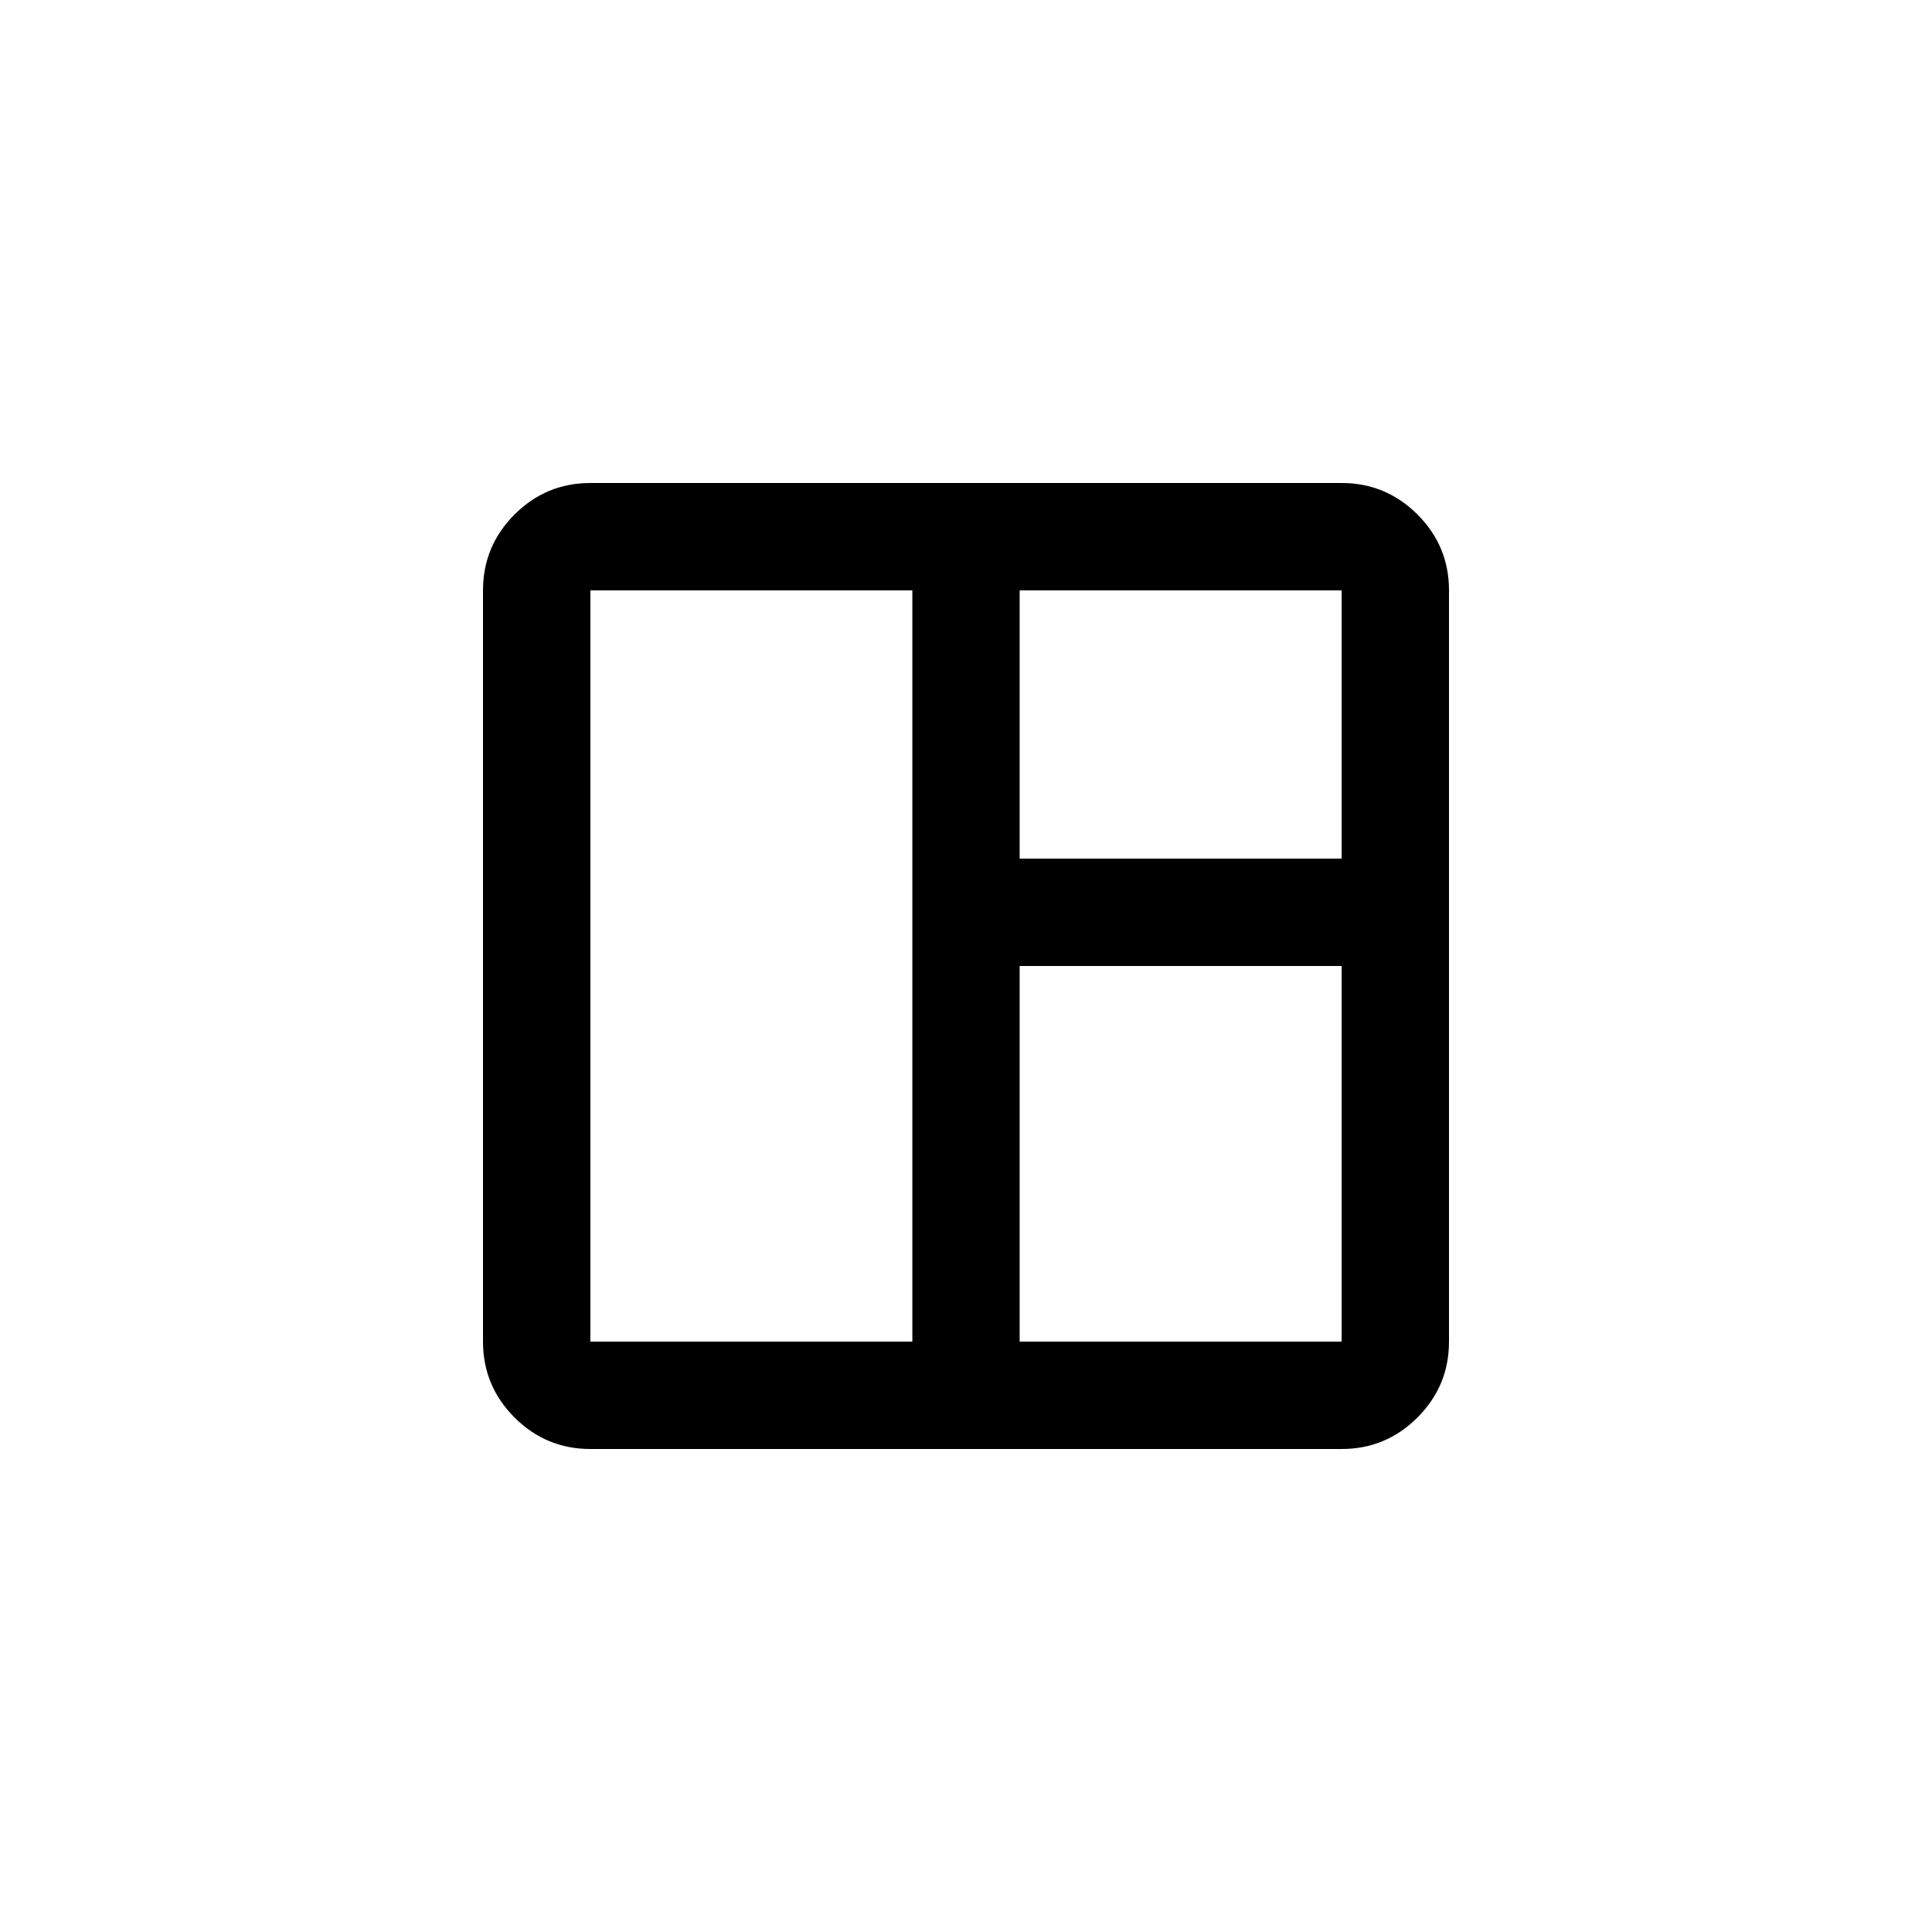
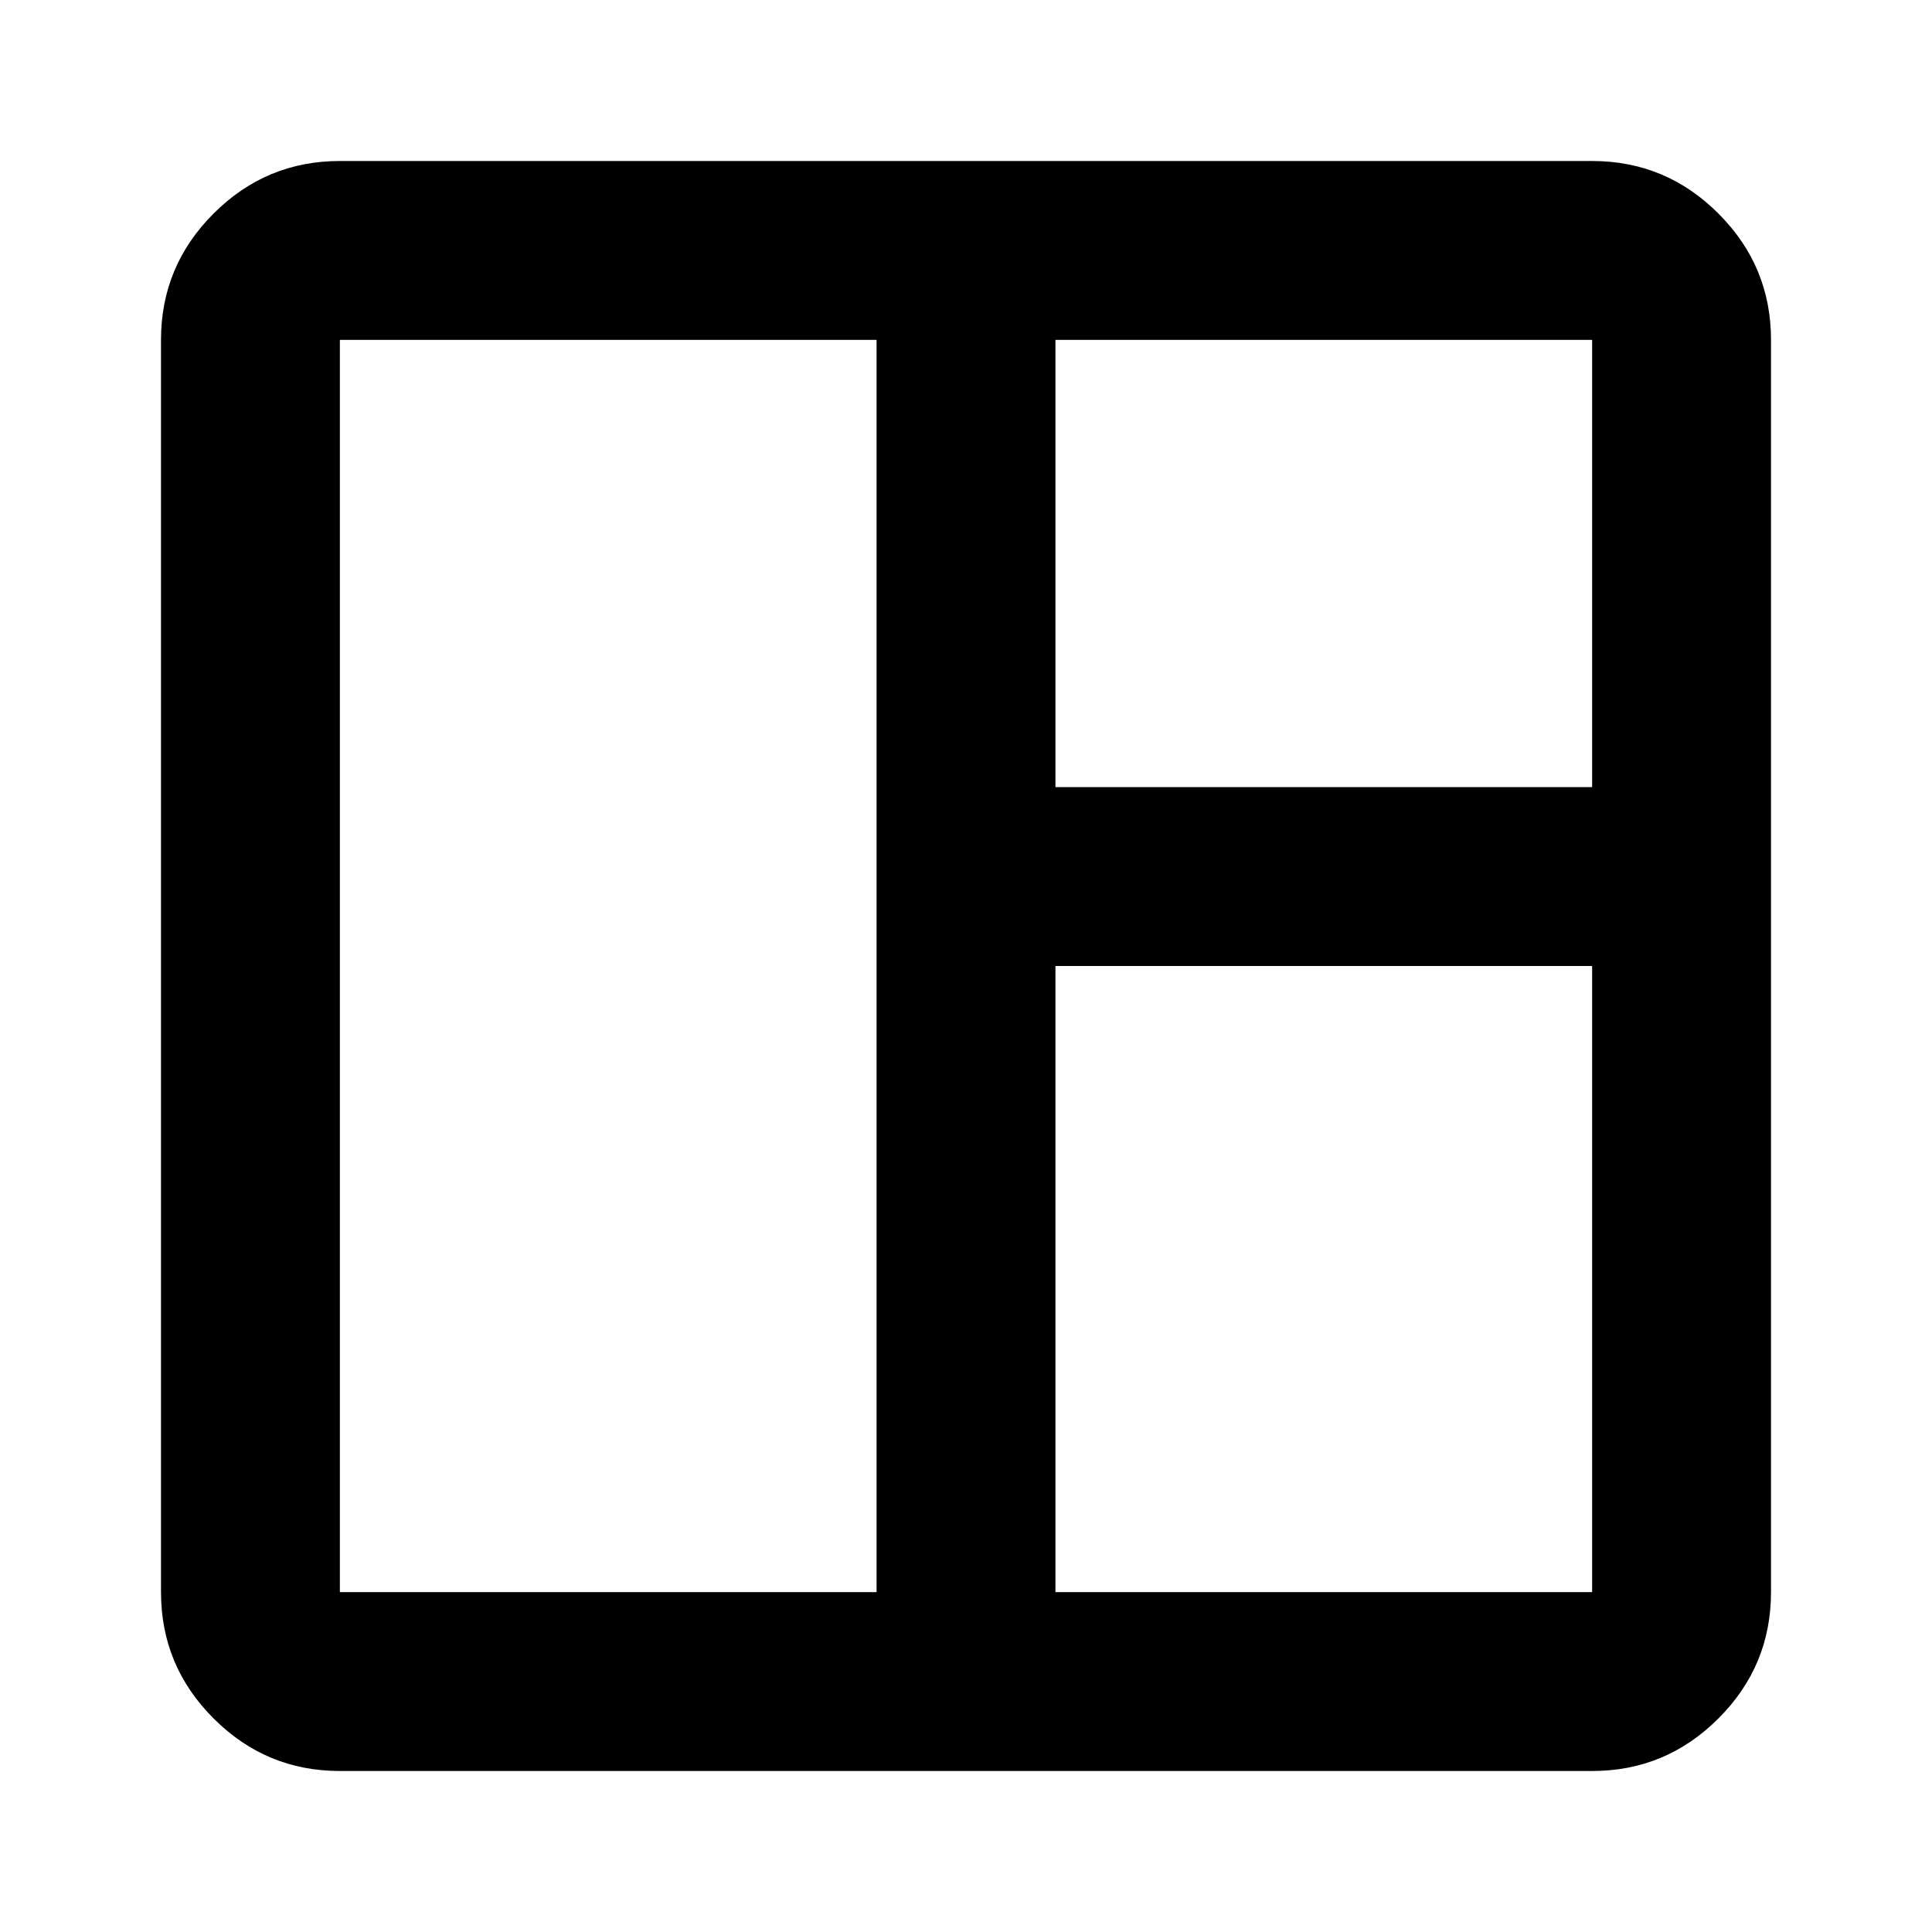
<svg xmlns="http://www.w3.org/2000/svg" width="48" height="48" viewBox="0 0 48 48" fill="none">
-   <path d="M14.667 36C13.933 36 13.306 35.739 12.783 35.217C12.261 34.694 12 34.067 12 33.333V14.667C12 13.933 12.261 13.306 12.783 12.783C13.306 12.261 13.933 12 14.667 12H33.333C34.067 12 34.694 12.261 35.217 12.783C35.739 13.306 36 13.933 36 14.667V33.333C36 34.067 35.739 34.694 35.217 35.217C34.694 35.739 34.067 36 33.333 36H14.667ZM14.667 33.333H22.667V14.667H14.667V33.333ZM25.333 33.333H33.333V24H25.333V33.333ZM25.333 21.333H33.333V14.667H25.333V21.333Z" fill="black" />
+   <path d="M8.444 44C7.222 44 6.176 43.565 5.306 42.694C4.435 41.824 4 40.778 4 39.556V8.444C4 7.222 4.435 6.176 5.306 5.306C6.176 4.435 7.222 4 8.444 4H39.556C40.778 4 41.824 4.435 42.694 5.306C43.565 6.176 44 7.222 44 8.444V39.556C44 40.778 43.565 41.824 42.694 42.694C41.824 43.565 40.778 44 39.556 44H8.444ZM8.444 39.556H21.778V8.444H8.444V39.556ZM26.222 39.556H39.556V24H26.222V39.556ZM26.222 19.556H39.556V8.444H26.222V19.556Z" fill="black" />
</svg>
